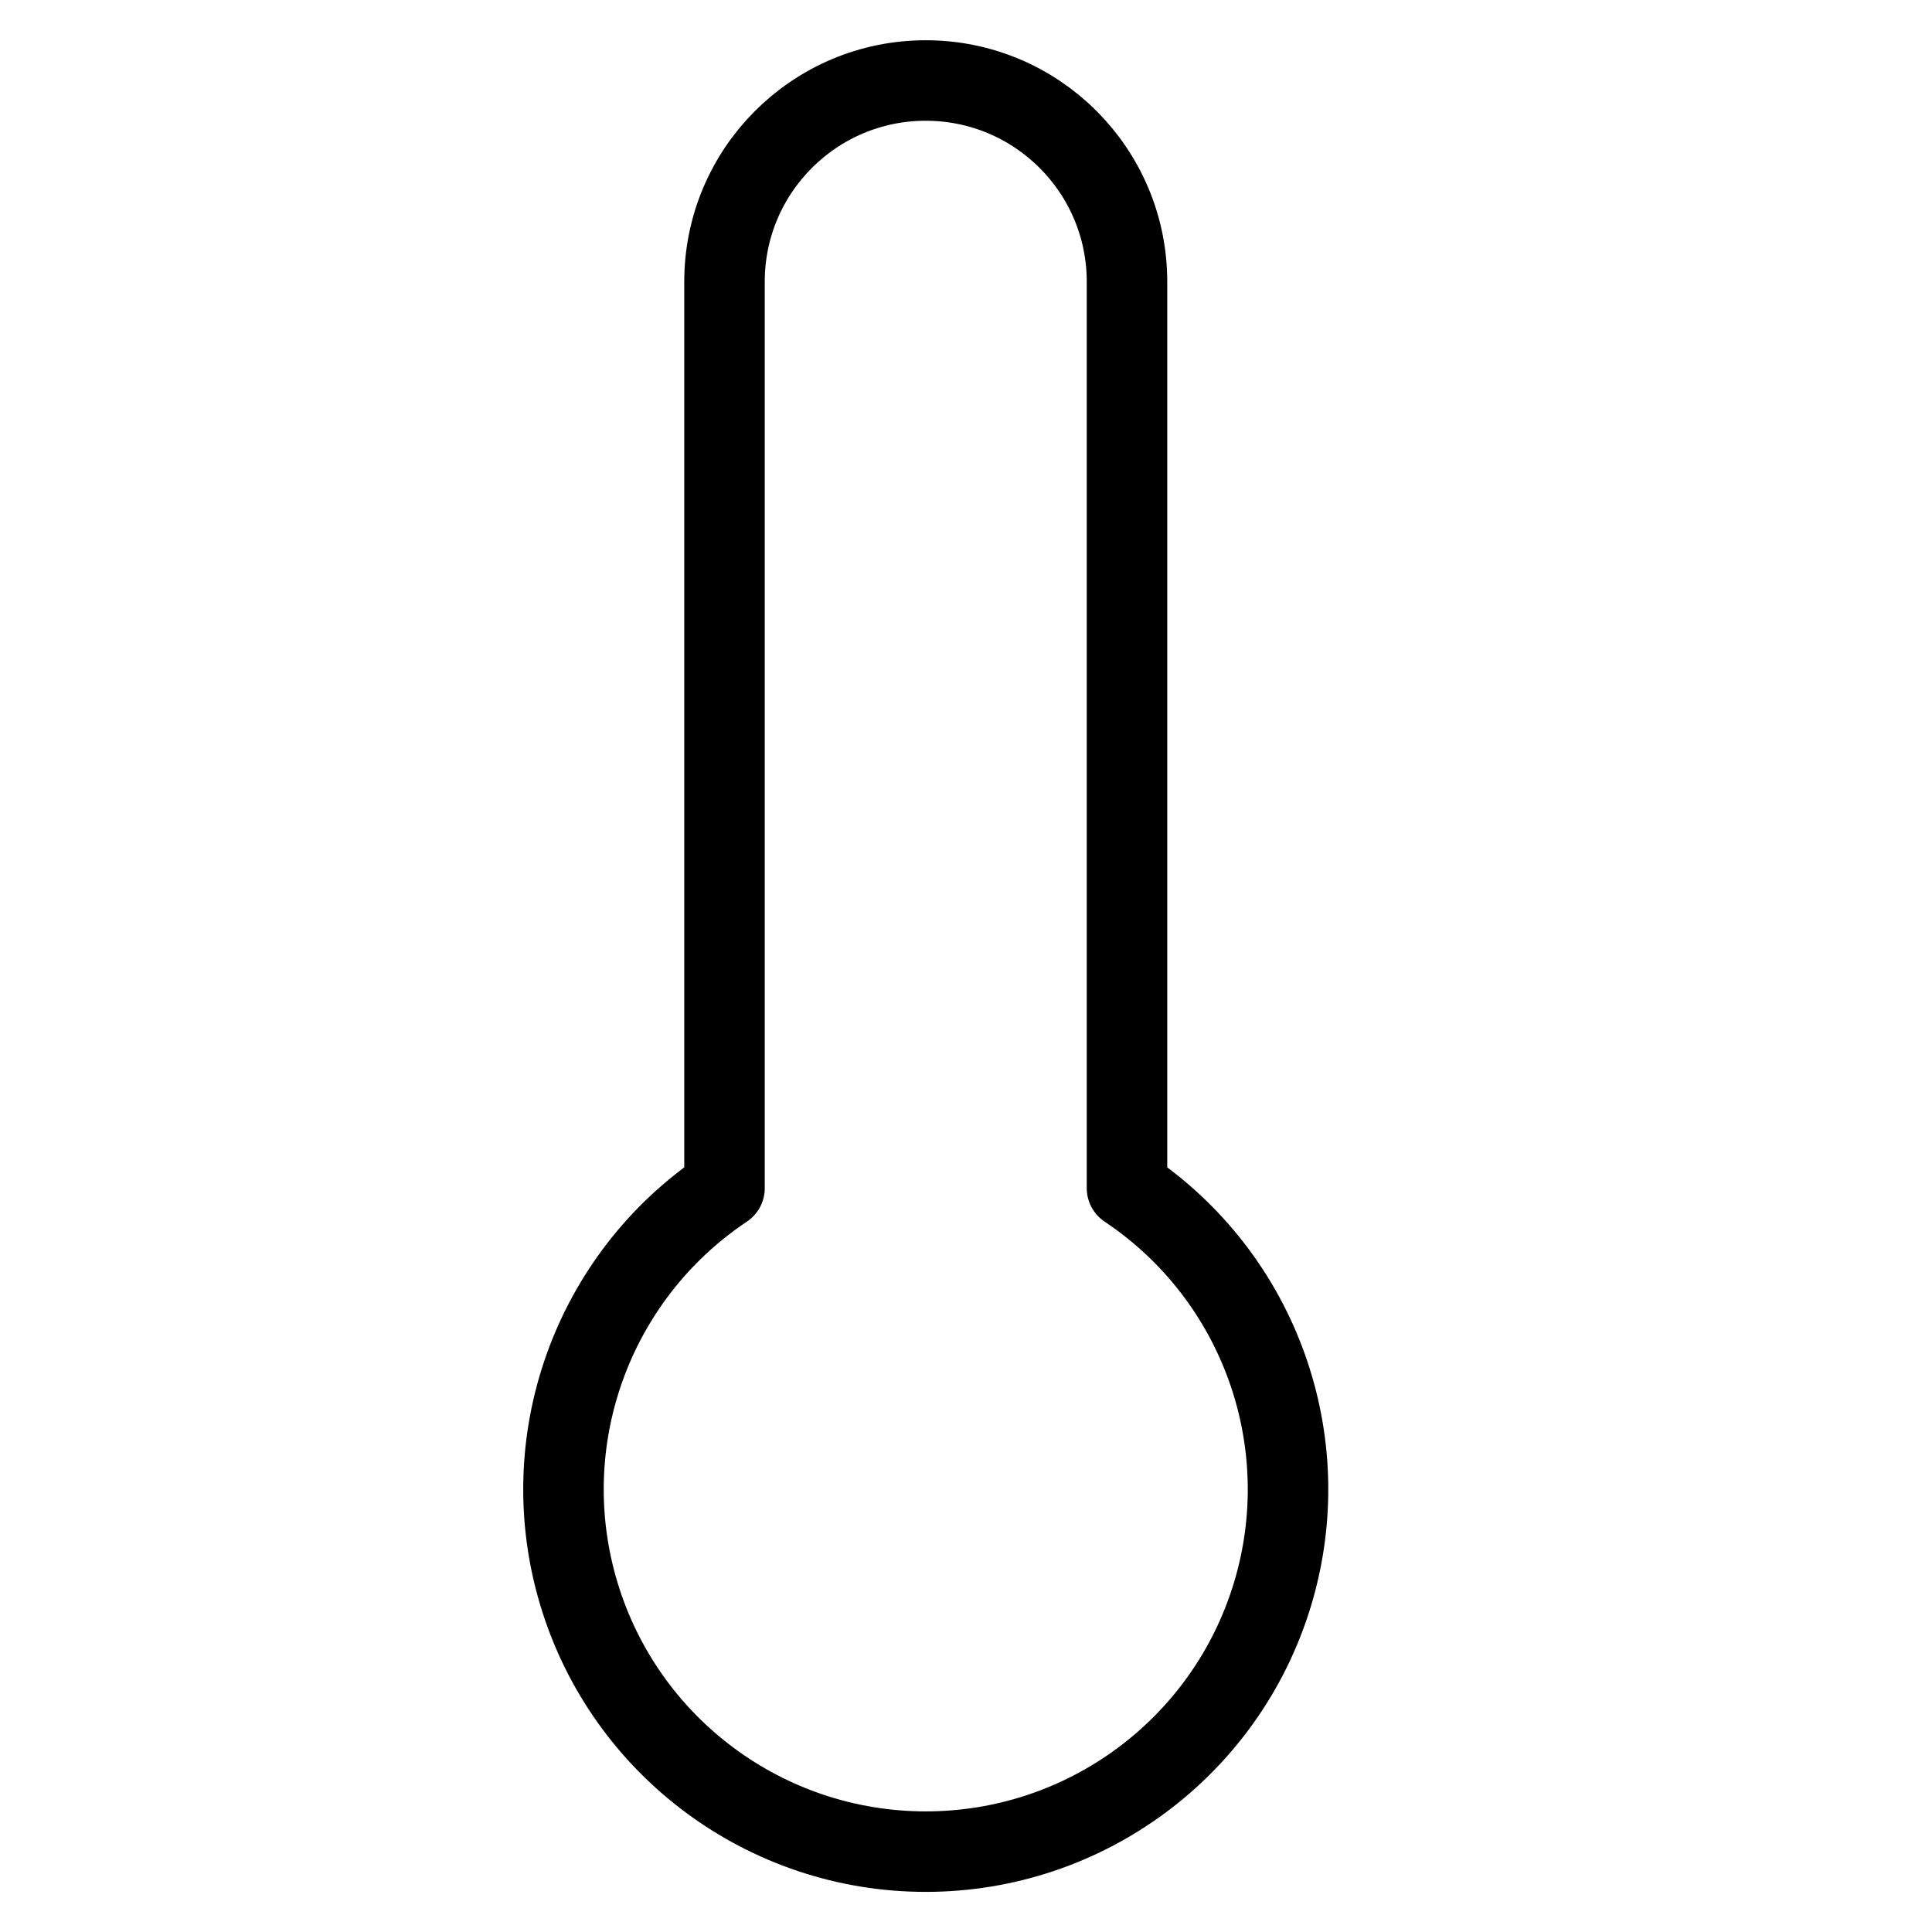
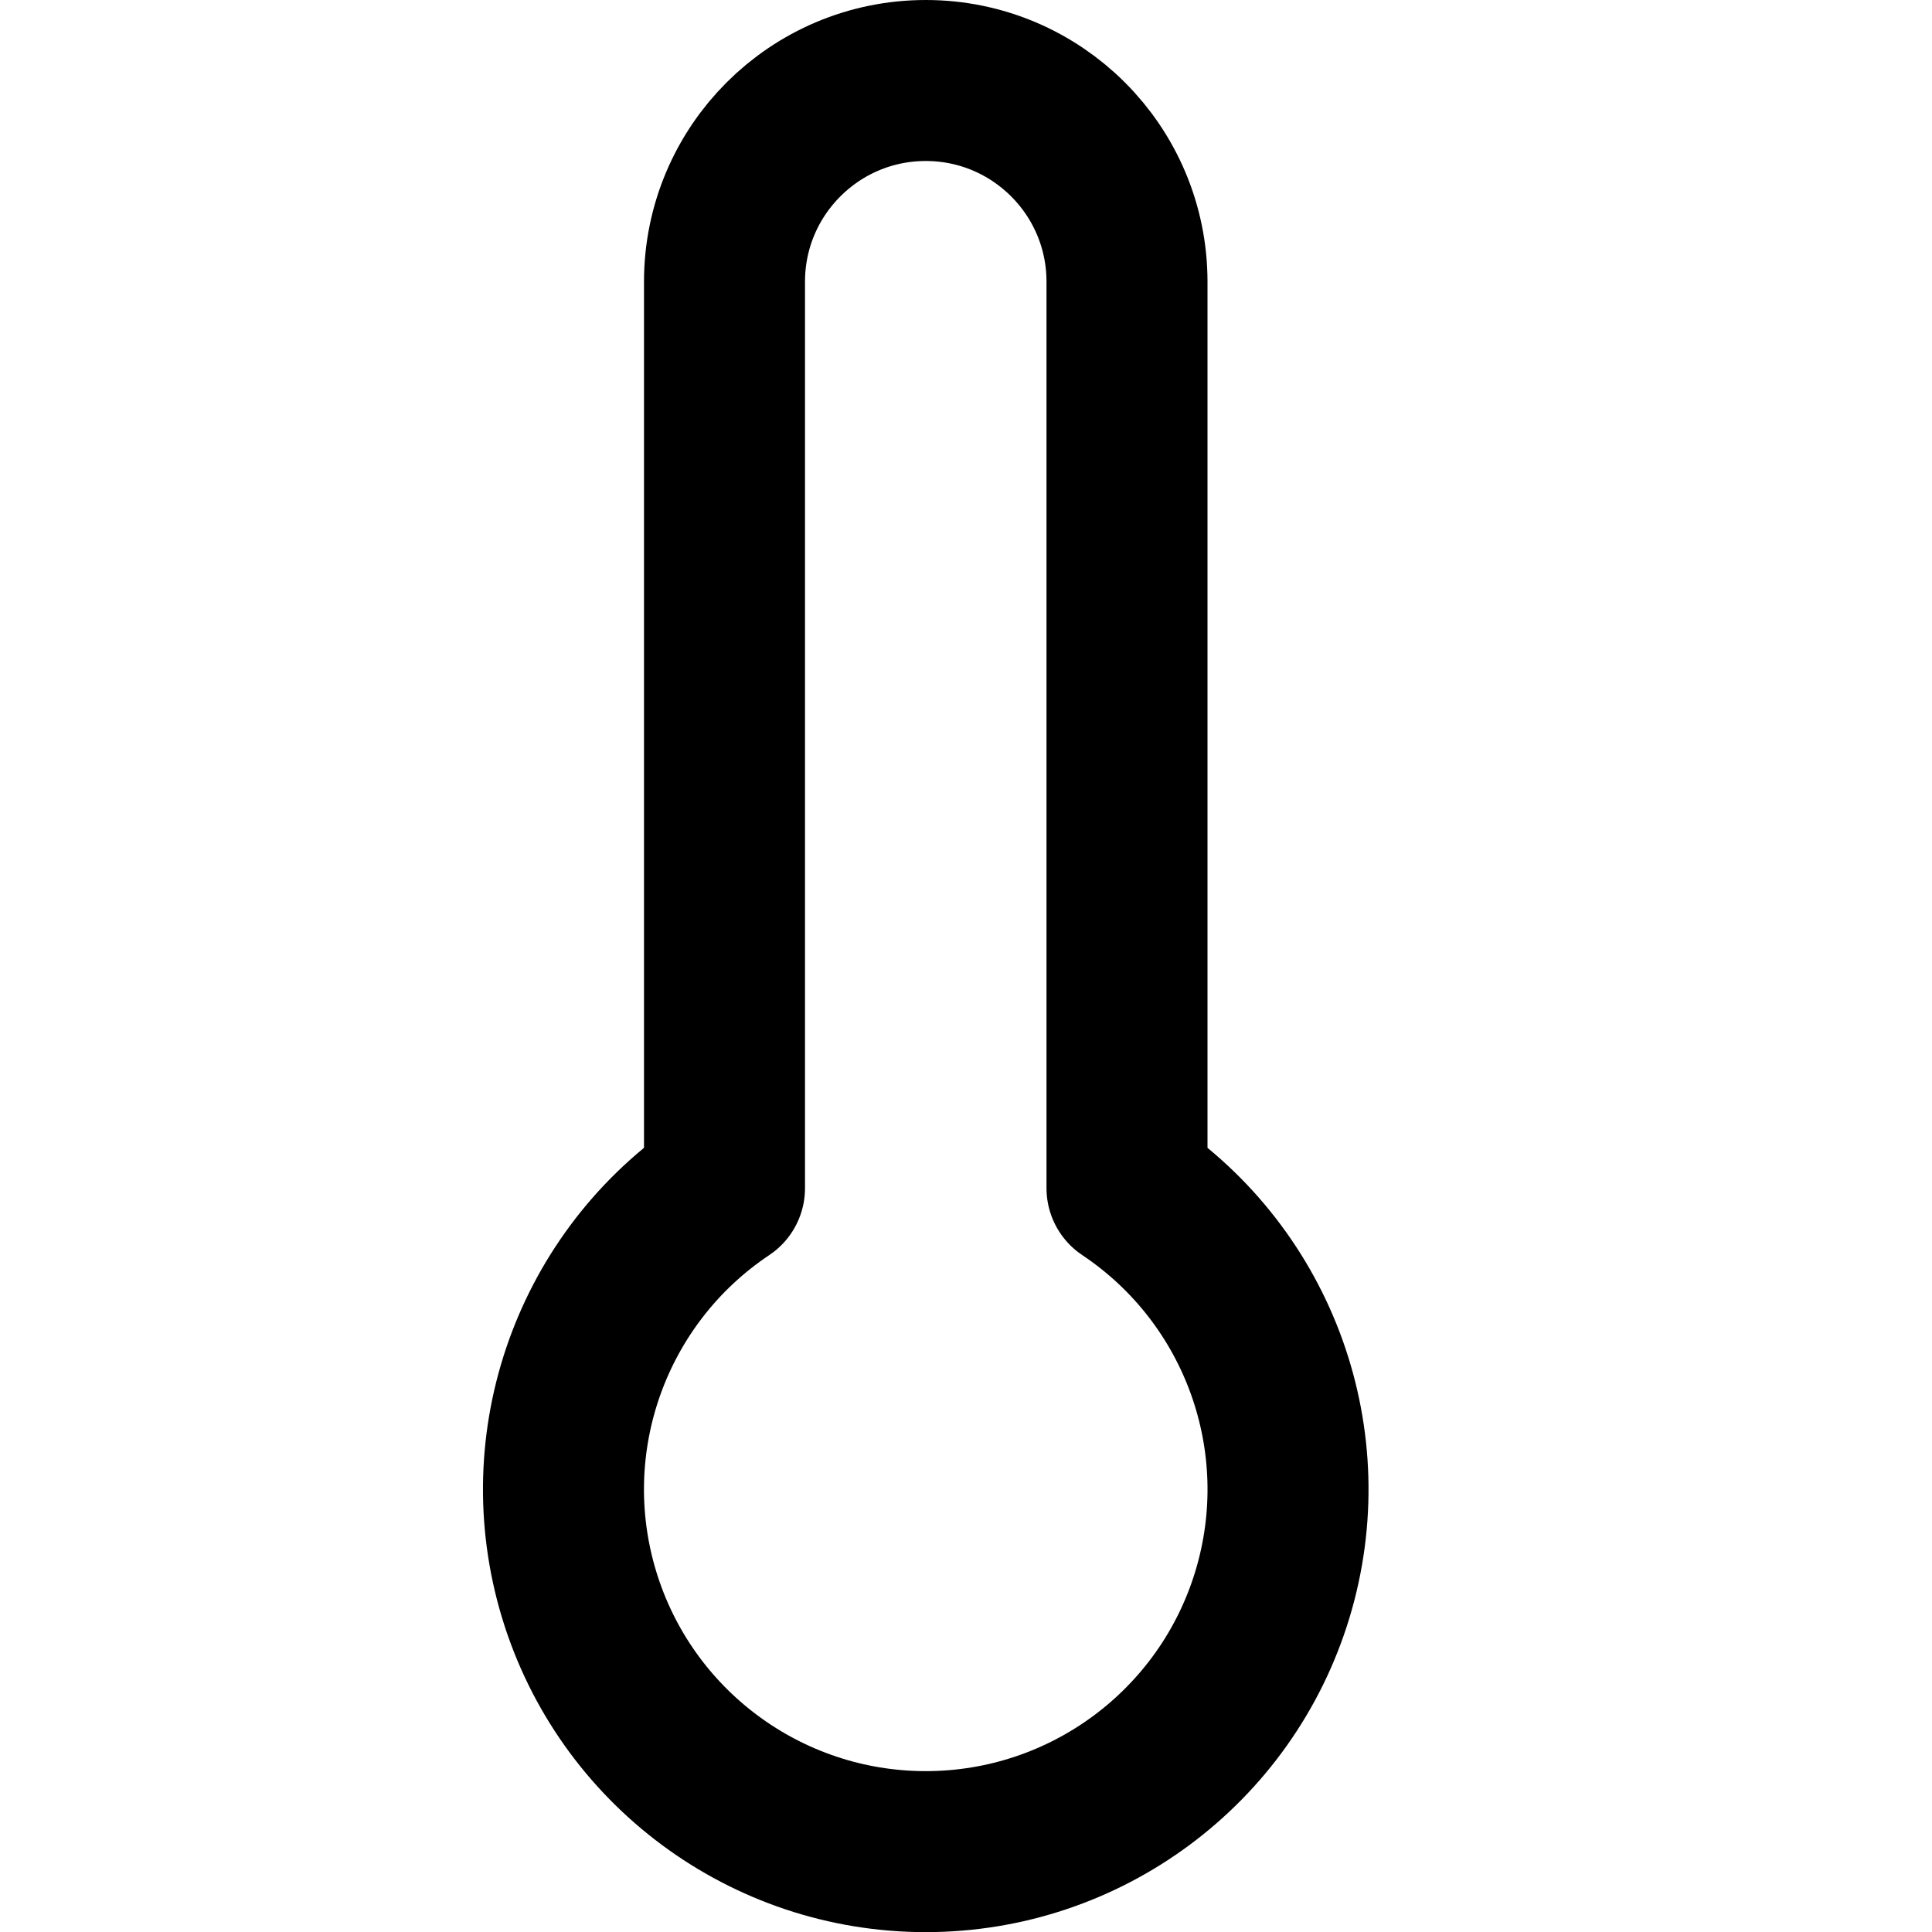
- <svg xmlns="http://www.w3.org/2000/svg" fill="none" stroke="currentColor" stroke-linecap="round" stroke-linejoin="round" viewBox="0 0 24 24" width="20" height="20">
+ <svg xmlns="http://www.w3.org/2000/svg" fill="none" stroke="currentColor" stroke-width="2" stroke-linecap="round" stroke-linejoin="round" viewBox="0 0 24 24" width="20" height="20">
  <path d="M14 14.76V3.5a2.5 2.5 0 00-5 0v11.26a4.5 4.5 0 105 0z" />
</svg>
